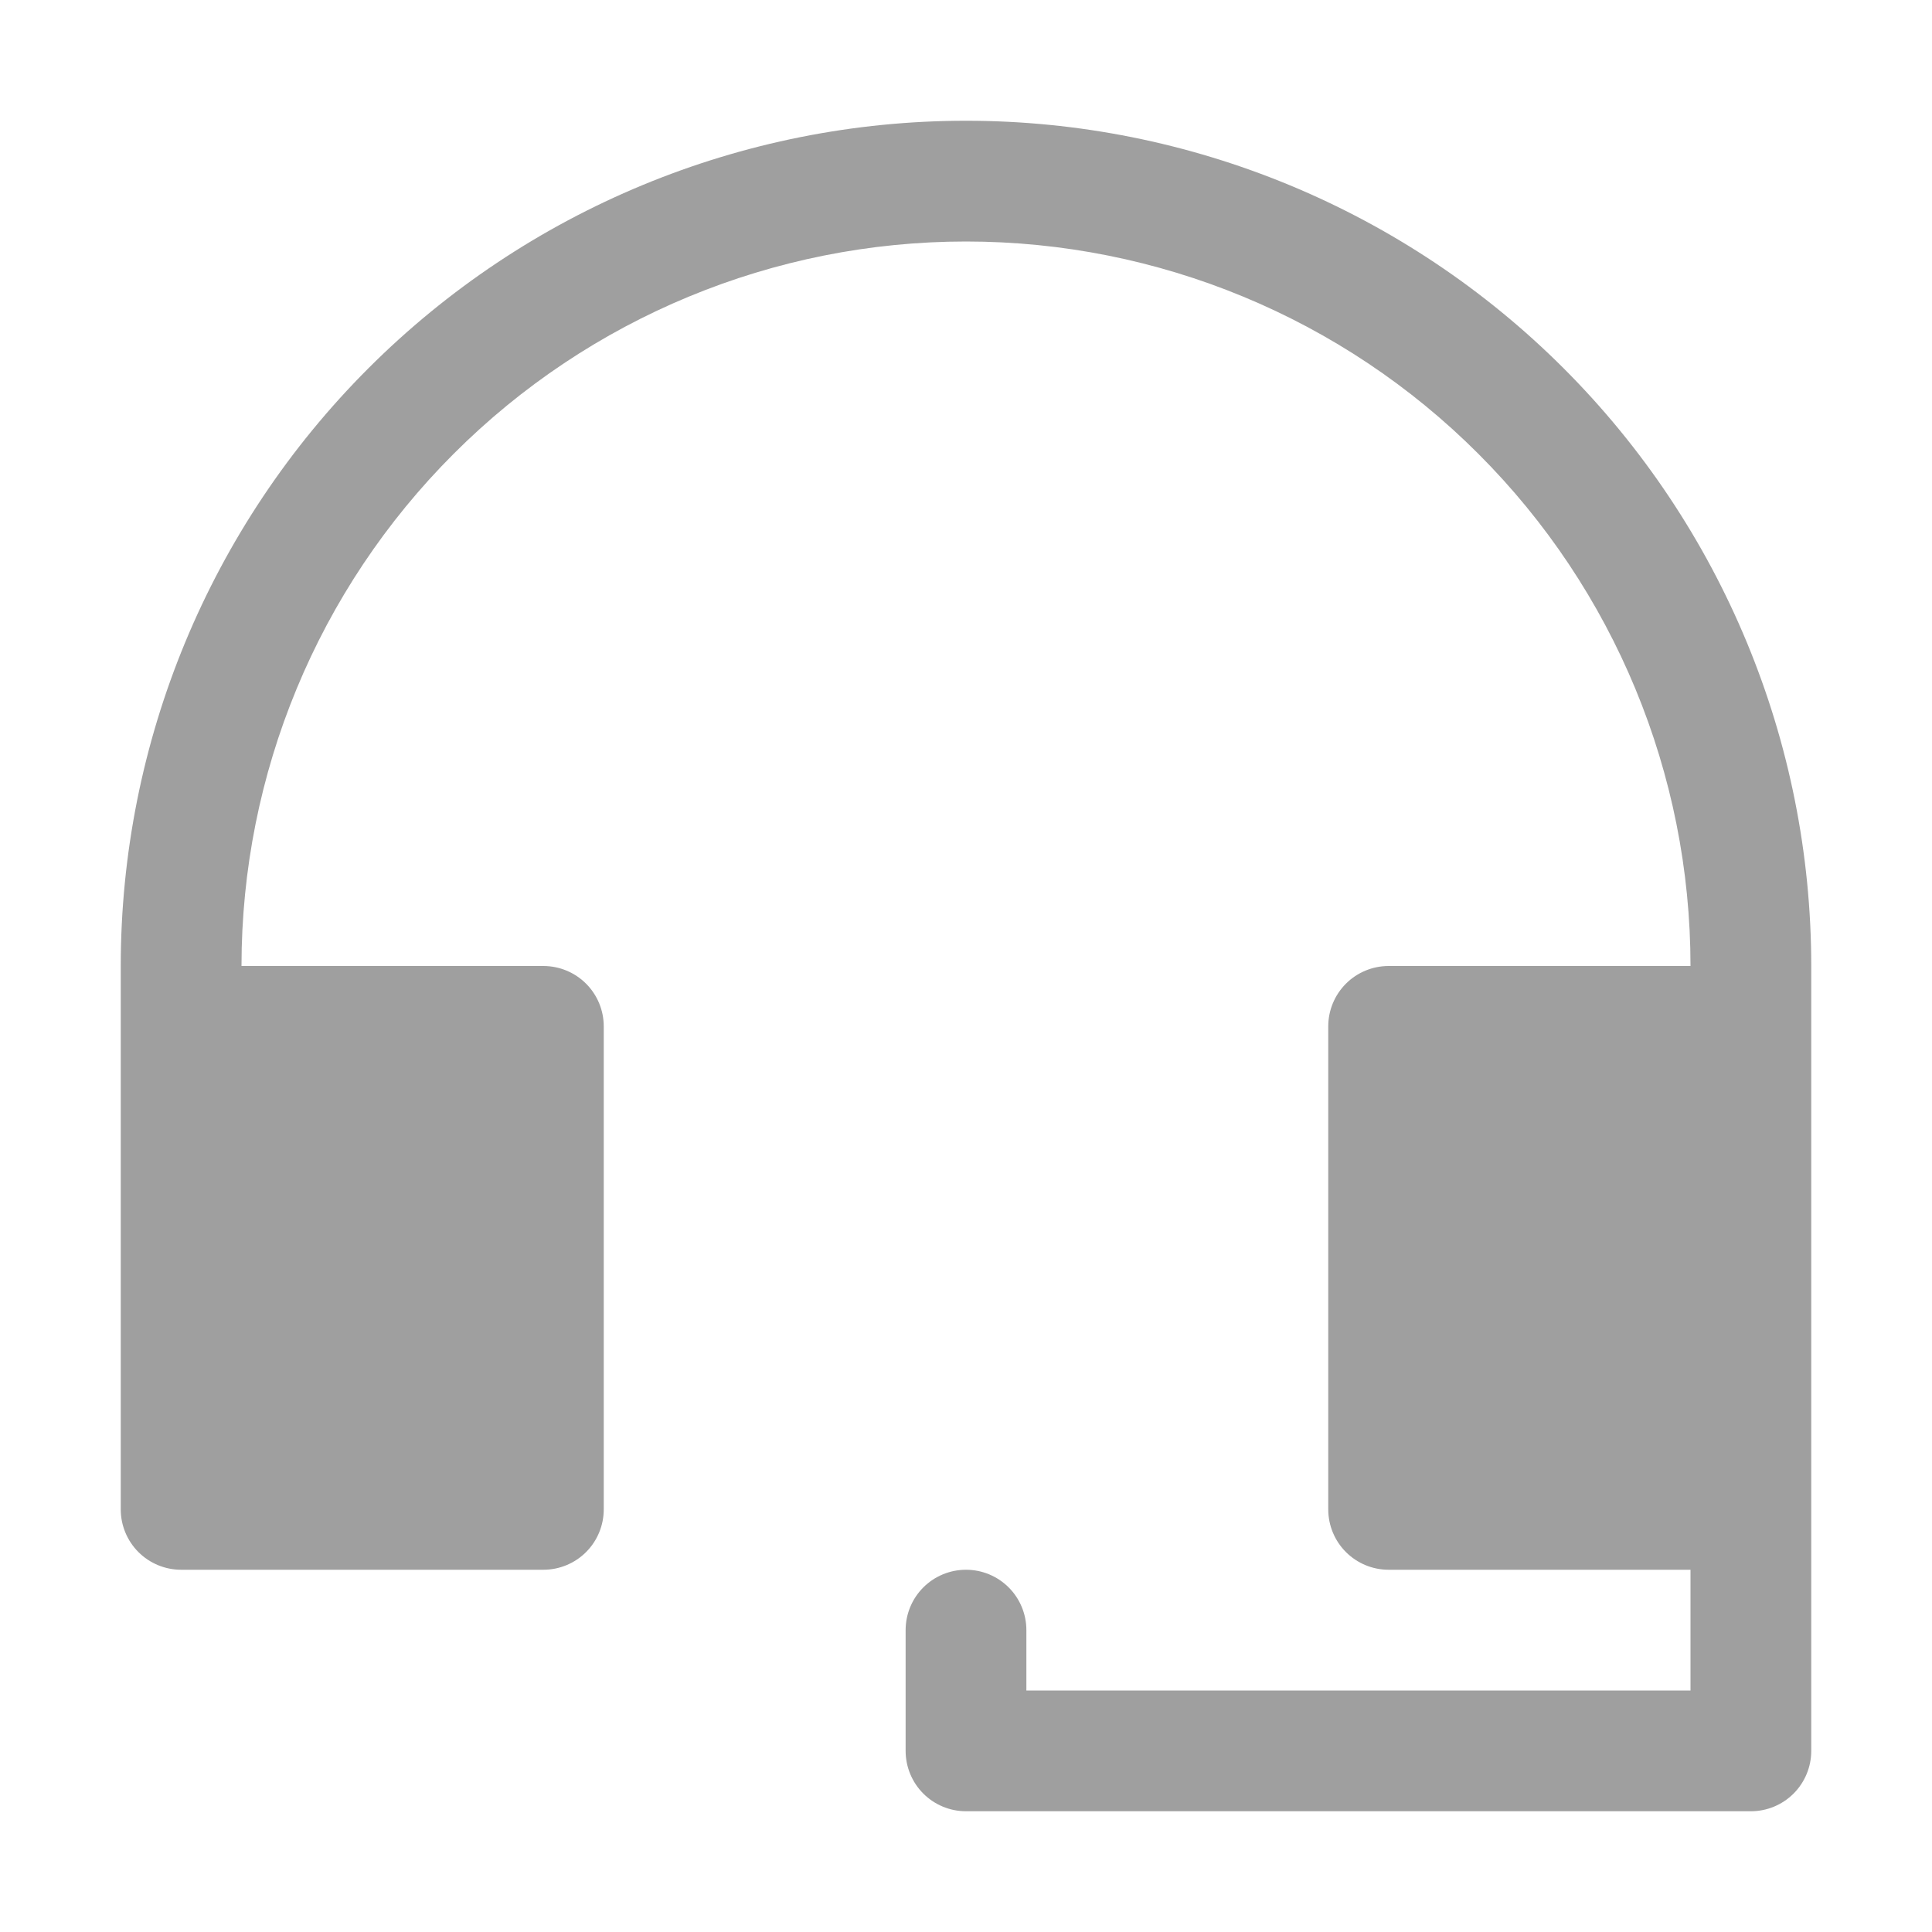
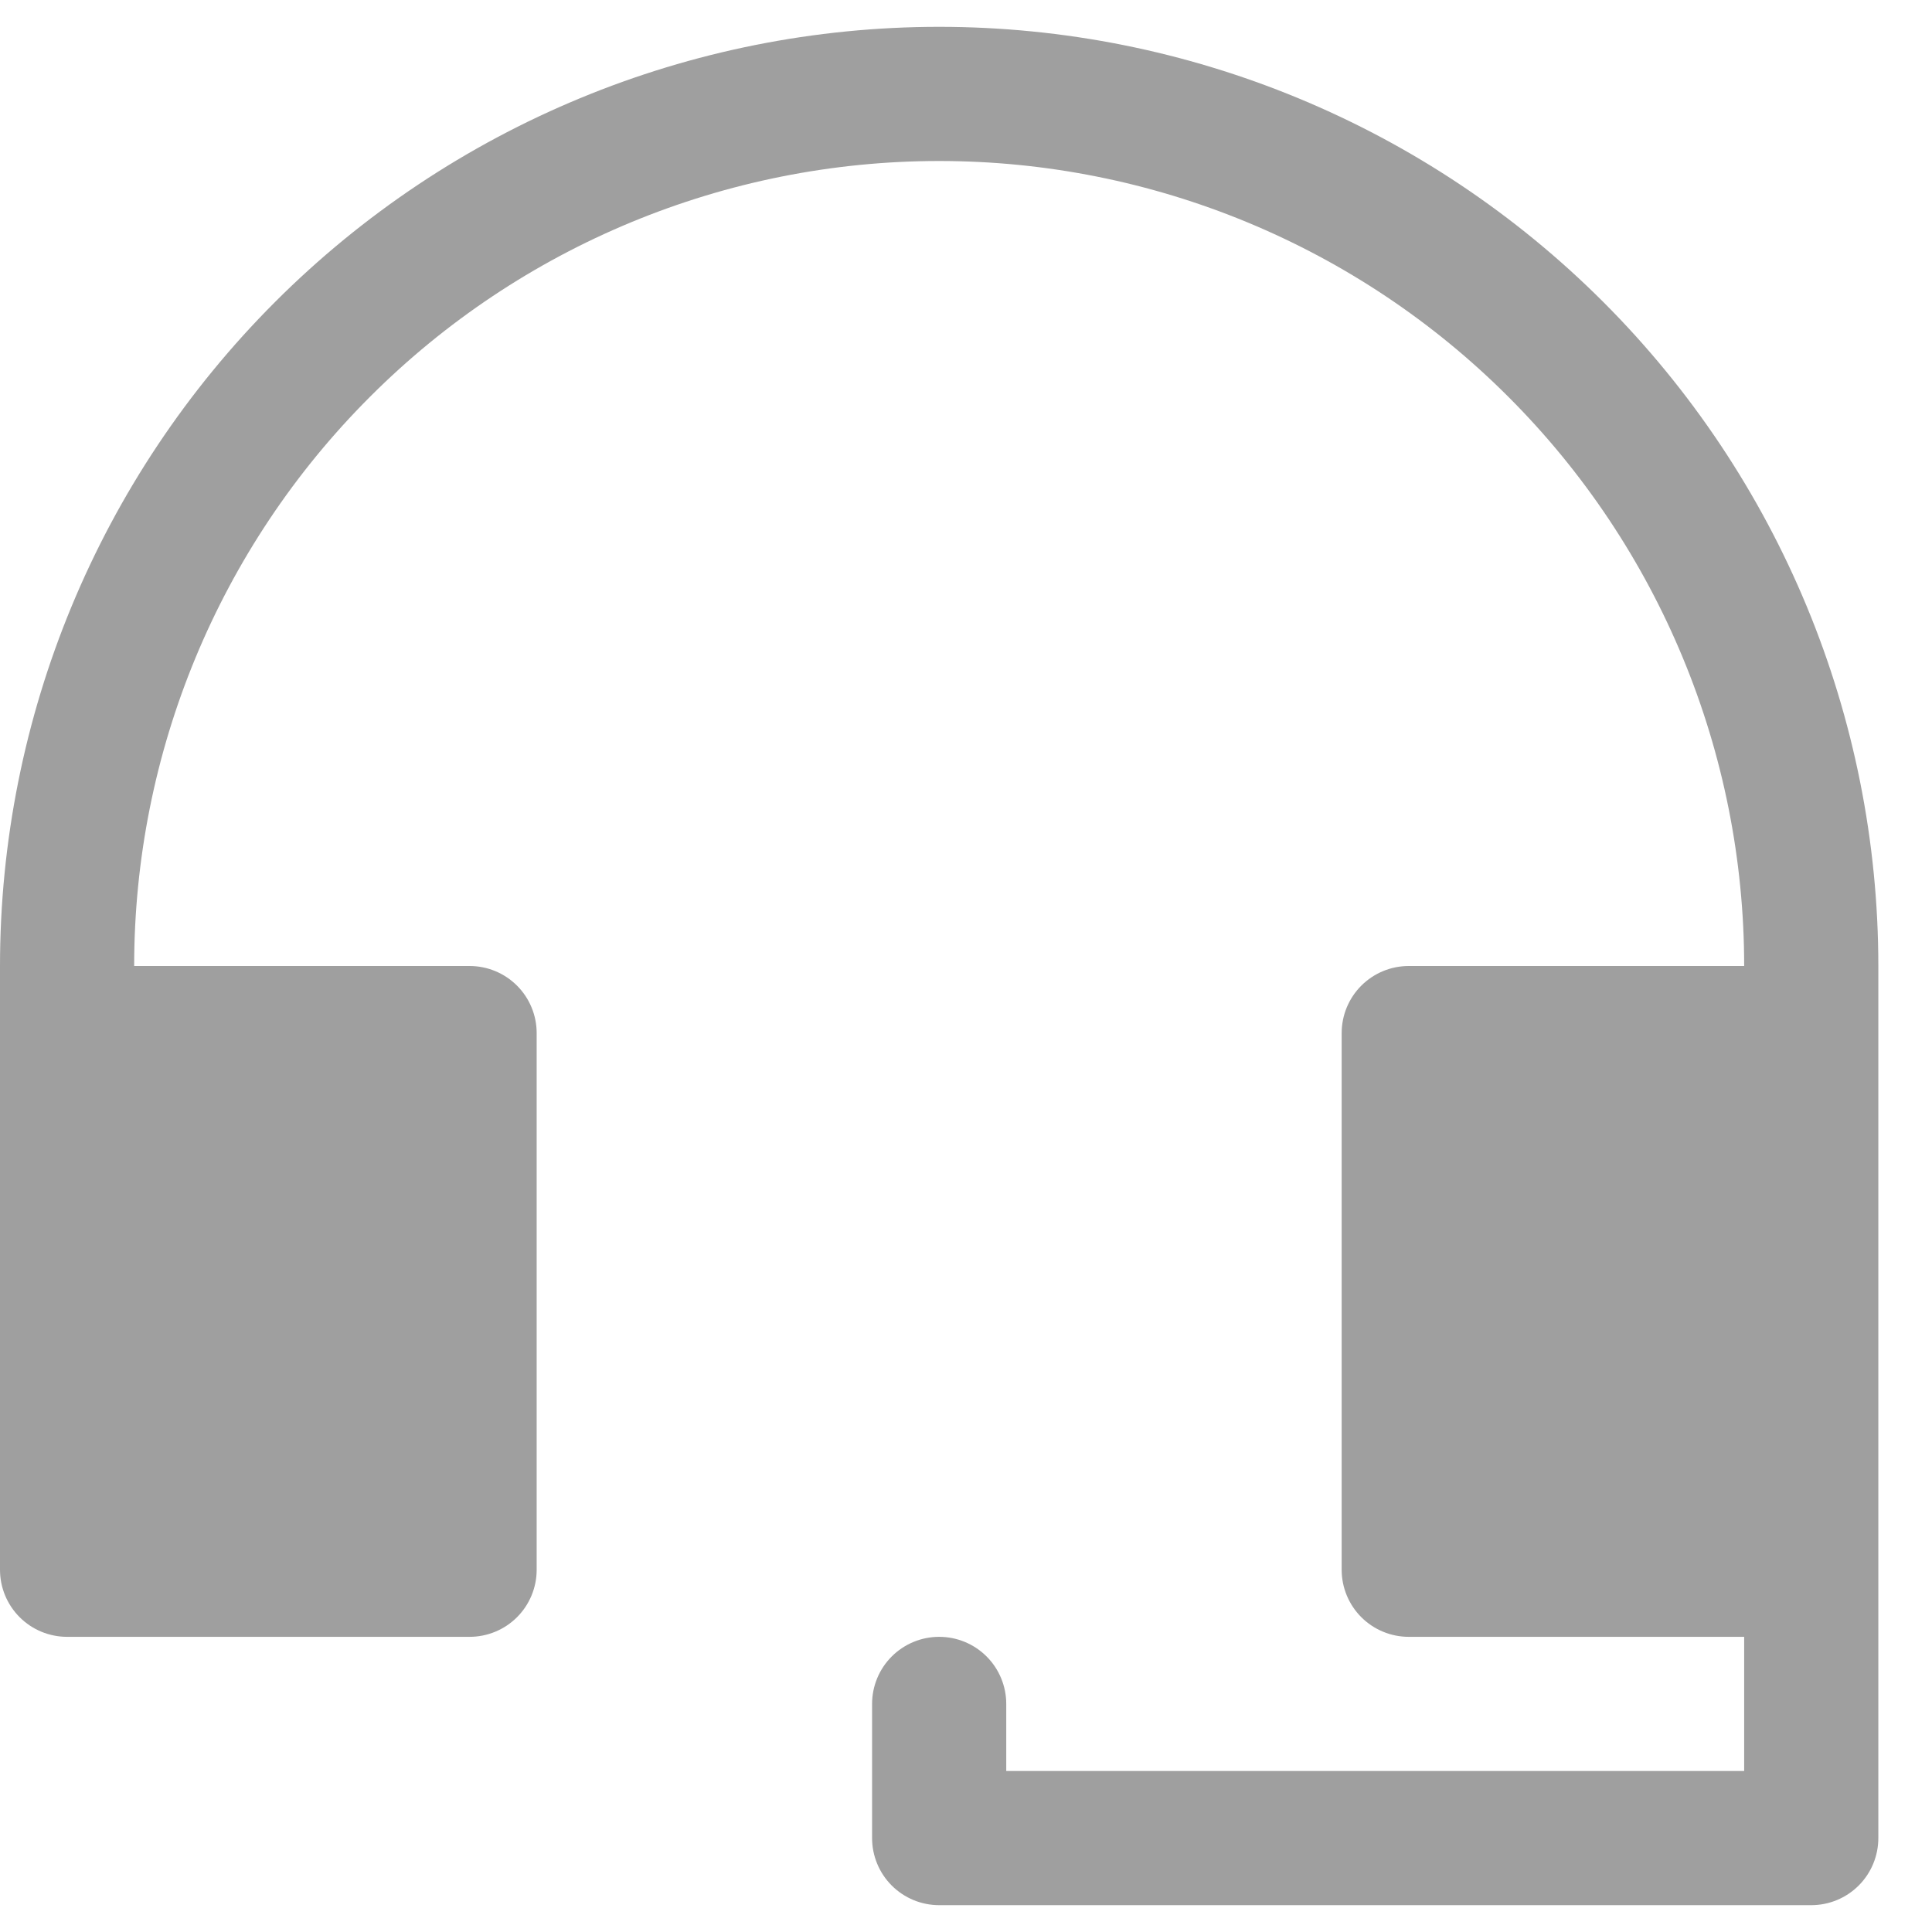
- <svg xmlns="http://www.w3.org/2000/svg" width="20" height="20" viewBox="0 0 20 20" fill="none">
-   <path d="M10 1.25C7.679 1.25 5.454 2.172 3.813 3.813C2.172 5.454 1.25 7.679 1.25 10V15.625C1.25 15.791 1.316 15.95 1.433 16.067C1.55 16.184 1.709 16.25 1.875 16.25H5.625C5.791 16.25 5.95 16.184 6.067 16.067C6.184 15.95 6.25 15.791 6.25 15.625V10.625C6.25 10.459 6.184 10.3 6.067 10.183C5.95 10.066 5.791 10 5.625 10H2.5C2.5 8.011 3.29 6.103 4.697 4.697C6.103 3.29 8.011 2.5 10 2.5C11.989 2.5 13.897 3.29 15.303 4.697C16.71 6.103 17.5 8.011 17.5 10H14.375C14.209 10 14.05 10.066 13.933 10.183C13.816 10.3 13.75 10.459 13.75 10.625V15.625C13.75 15.791 13.816 15.95 13.933 16.067C14.05 16.184 14.209 16.25 14.375 16.25H17.5V17.5H10.625V16.875C10.625 16.709 10.559 16.55 10.442 16.433C10.325 16.316 10.166 16.25 10 16.25C9.834 16.25 9.675 16.316 9.558 16.433C9.441 16.55 9.375 16.709 9.375 16.875V18.125C9.375 18.291 9.441 18.45 9.558 18.567C9.675 18.684 9.834 18.75 10 18.75H18.125C18.291 18.75 18.45 18.684 18.567 18.567C18.684 18.45 18.75 18.291 18.75 18.125V10C18.75 7.679 17.828 5.454 16.187 3.813C14.546 2.172 12.321 1.25 10 1.25Z" fill="#9F9F9F" />
+ <svg xmlns="http://www.w3.org/2000/svg" width="18" height="18" viewBox="0 0 18 18" fill="none">
+   <path d="M8.75 0.25C6.429 0.25 4.204 1.172 2.563 2.813C0.922 4.454 0 6.679 0 9V14.625C0 14.791 0.066 14.95 0.183 15.067C0.3 15.184 0.459 15.25 0.625 15.25H4.375C4.541 15.25 4.7 15.184 4.817 15.067C4.934 14.95 5 14.791 5 14.625V9.625C5 9.459 4.934 9.3 4.817 9.183C4.7 9.066 4.541 9 4.375 9H1.25C1.25 7.011 2.04 5.103 3.447 3.697C4.853 2.29 6.761 1.5 8.75 1.5C10.739 1.5 12.647 2.29 14.053 3.697C15.46 5.103 16.25 7.011 16.25 9H13.125C12.959 9 12.8 9.066 12.683 9.183C12.566 9.3 12.5 9.459 12.5 9.625V14.625C12.5 14.791 12.566 14.95 12.683 15.067C12.8 15.184 12.959 15.25 13.125 15.25H16.25V16.5H9.375V15.875C9.375 15.709 9.309 15.55 9.192 15.433C9.075 15.316 8.916 15.25 8.75 15.25C8.584 15.25 8.425 15.316 8.308 15.433C8.191 15.55 8.125 15.709 8.125 15.875V17.125C8.125 17.291 8.191 17.45 8.308 17.567C8.425 17.684 8.584 17.75 8.75 17.75H16.875C17.041 17.75 17.2 17.684 17.317 17.567C17.434 17.45 17.5 17.291 17.5 17.125V9C17.5 6.679 16.578 4.454 14.937 2.813C13.296 1.172 11.071 0.25 8.75 0.25Z" fill="#9F9F9F" />
</svg>
